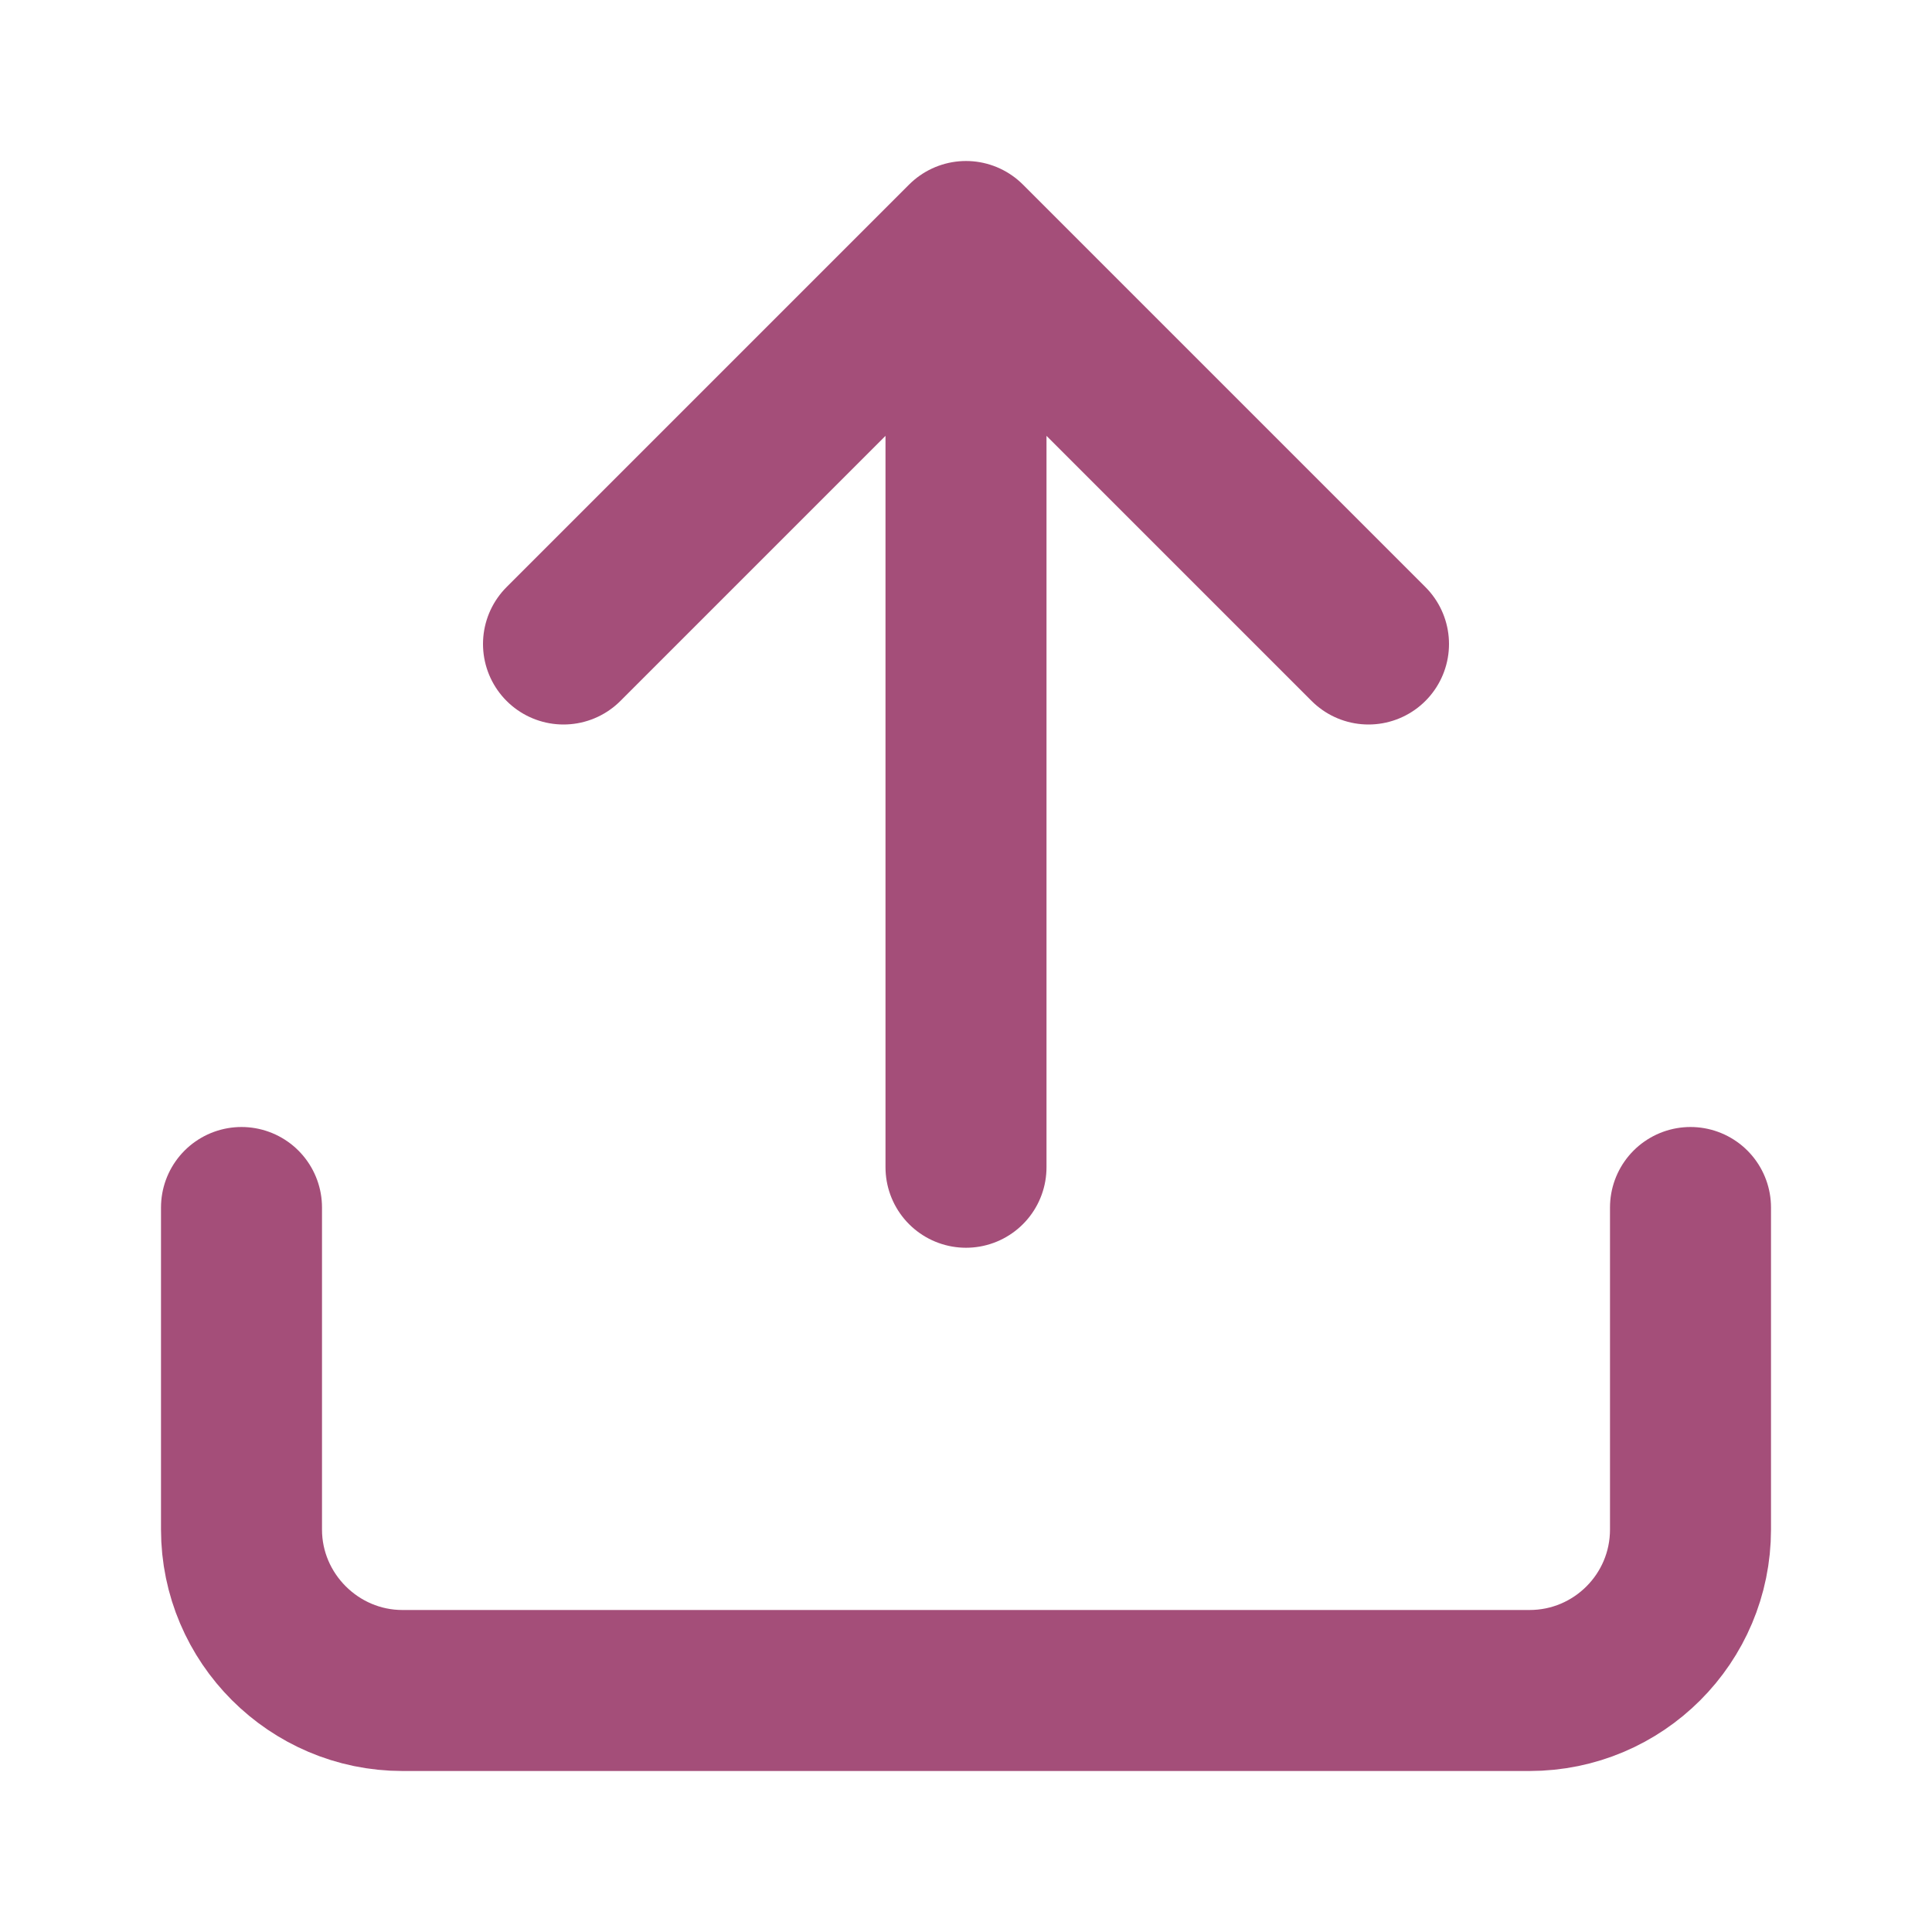
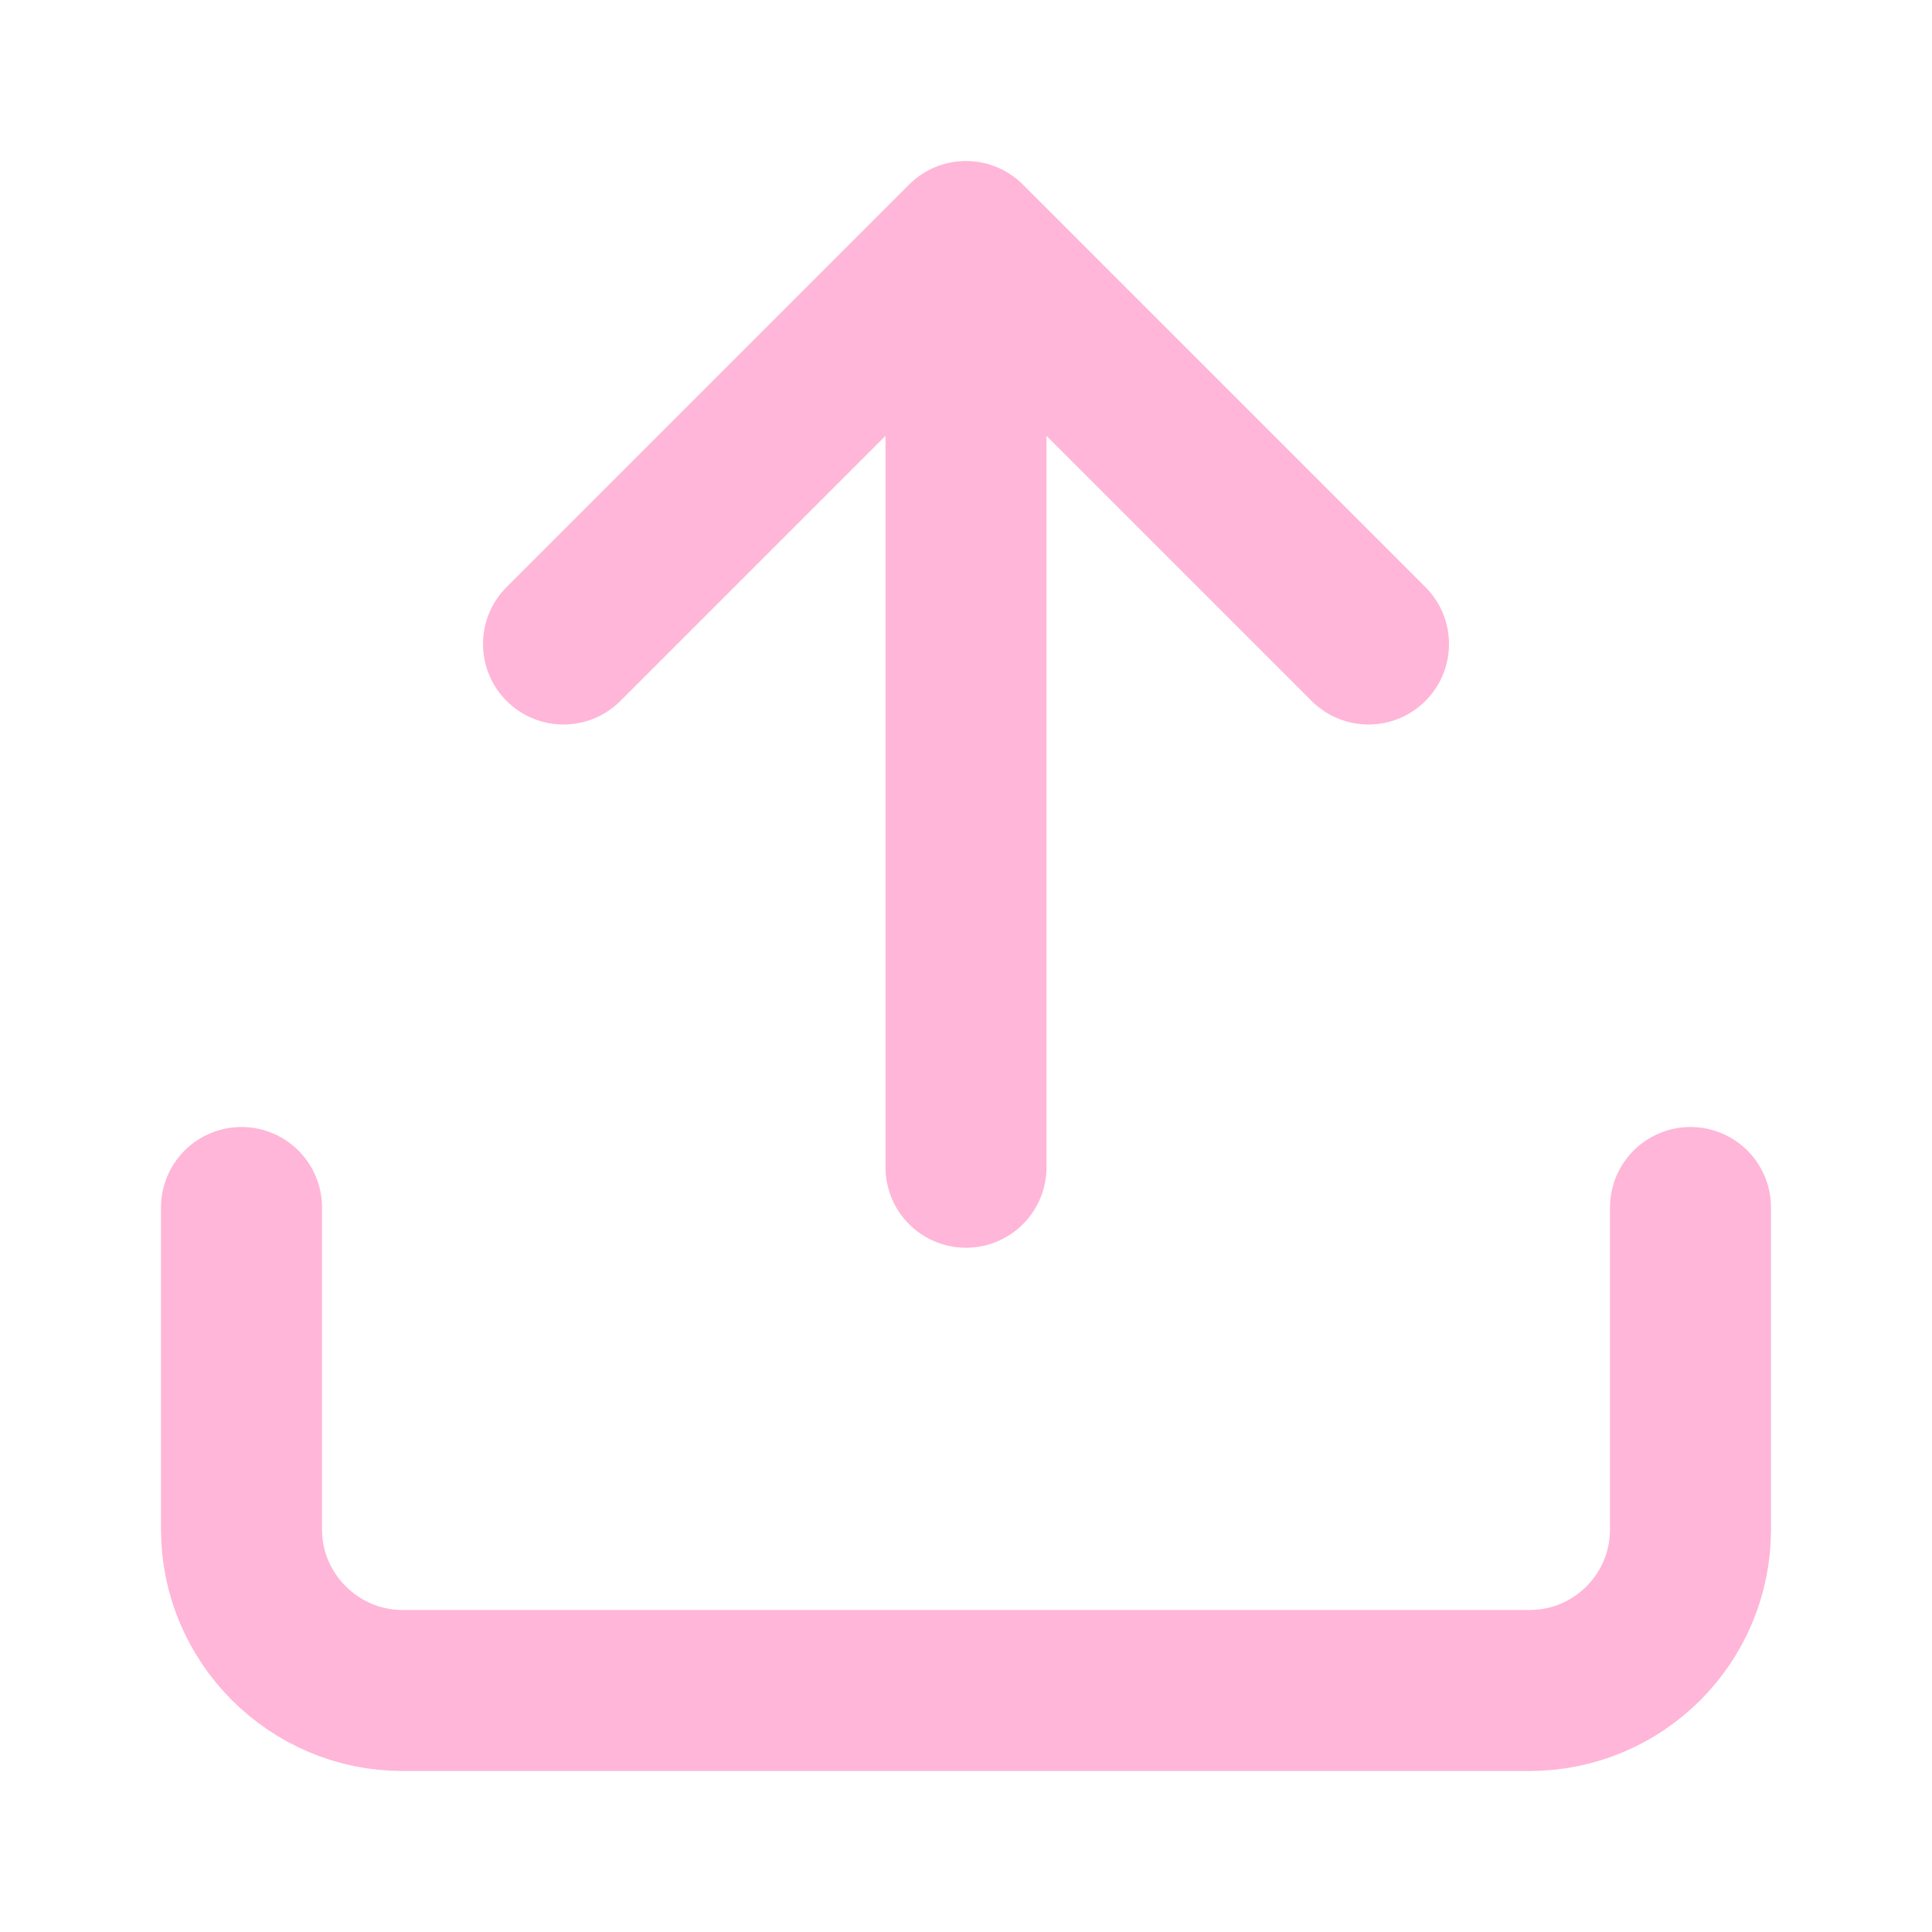
- <svg xmlns="http://www.w3.org/2000/svg" viewBox="0 0 24 24" fill="none" stroke="#a44e79" stroke-width="2" stroke-linecap="round" stroke-linejoin="round">
+ <svg xmlns="http://www.w3.org/2000/svg" viewBox="0 0 24 24" fill="none" stroke="#ffb6d8" stroke-width="2" stroke-linecap="round" stroke-linejoin="round">
  <path d="M3 15v4c0 1.1.9 2 2 2h14a2 2 0 0 0 2-2v-4M17 8l-5-5-5 5M12 4.2v10.3" />
</svg>
